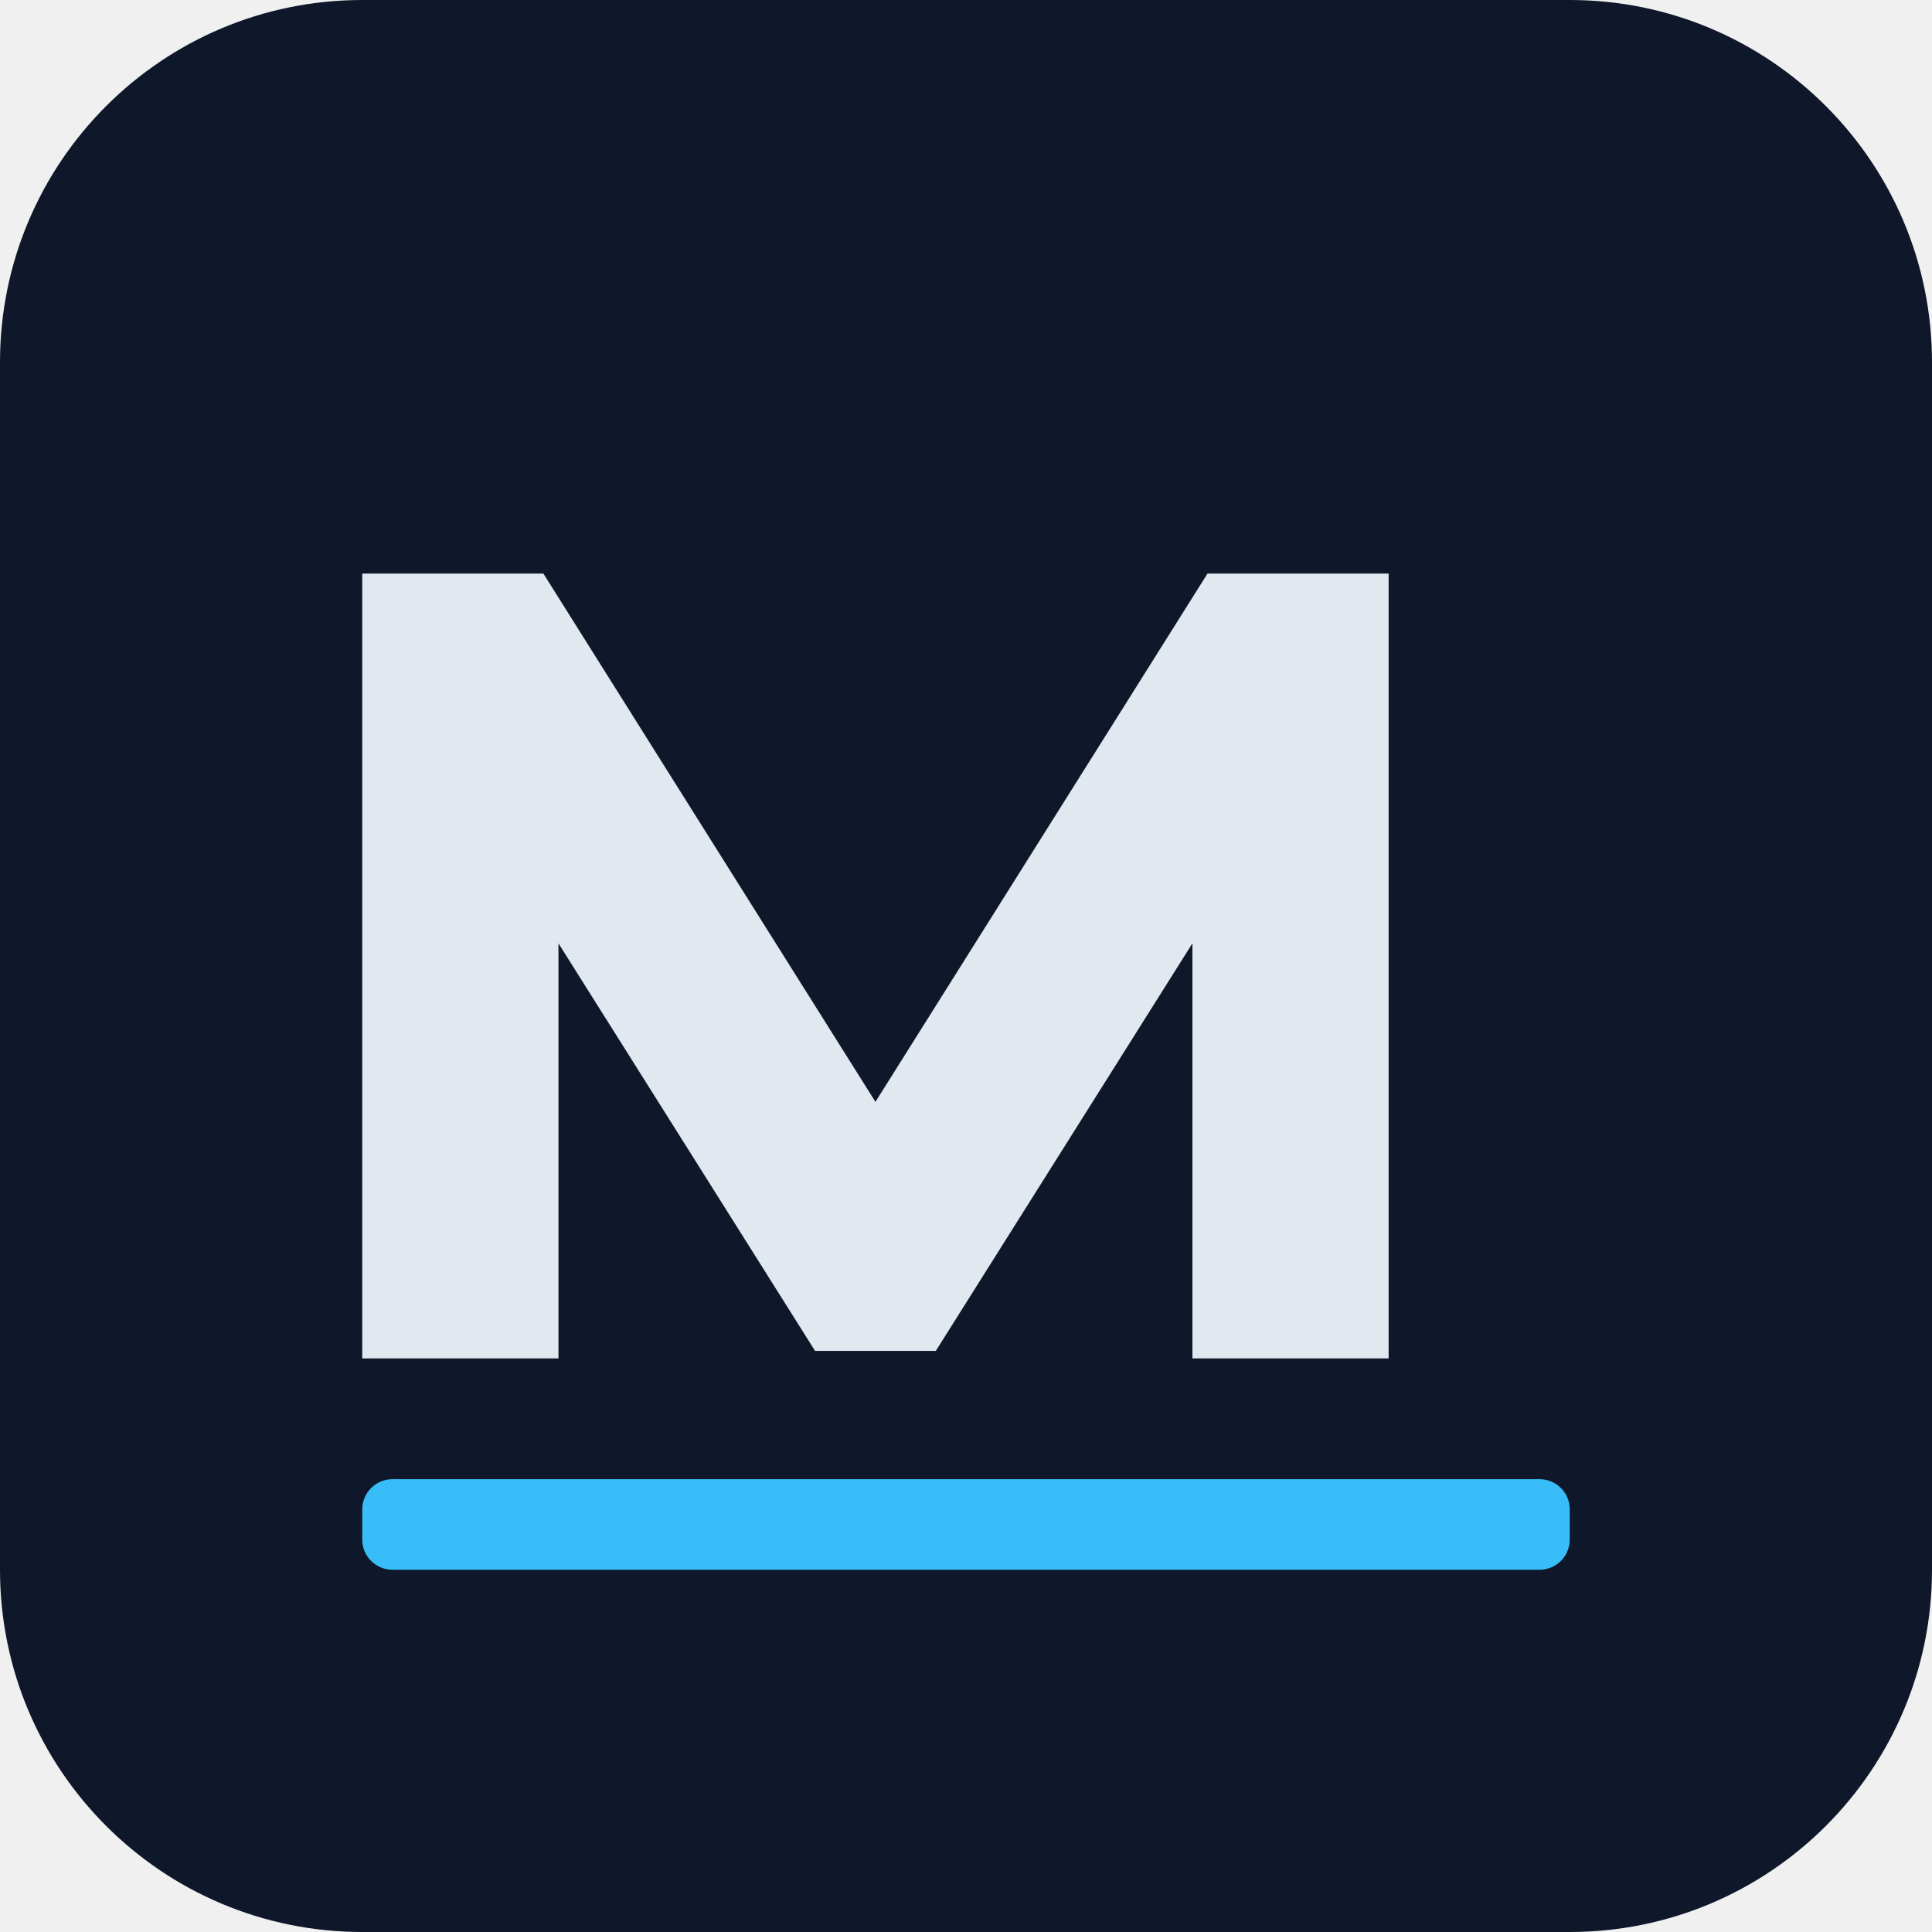
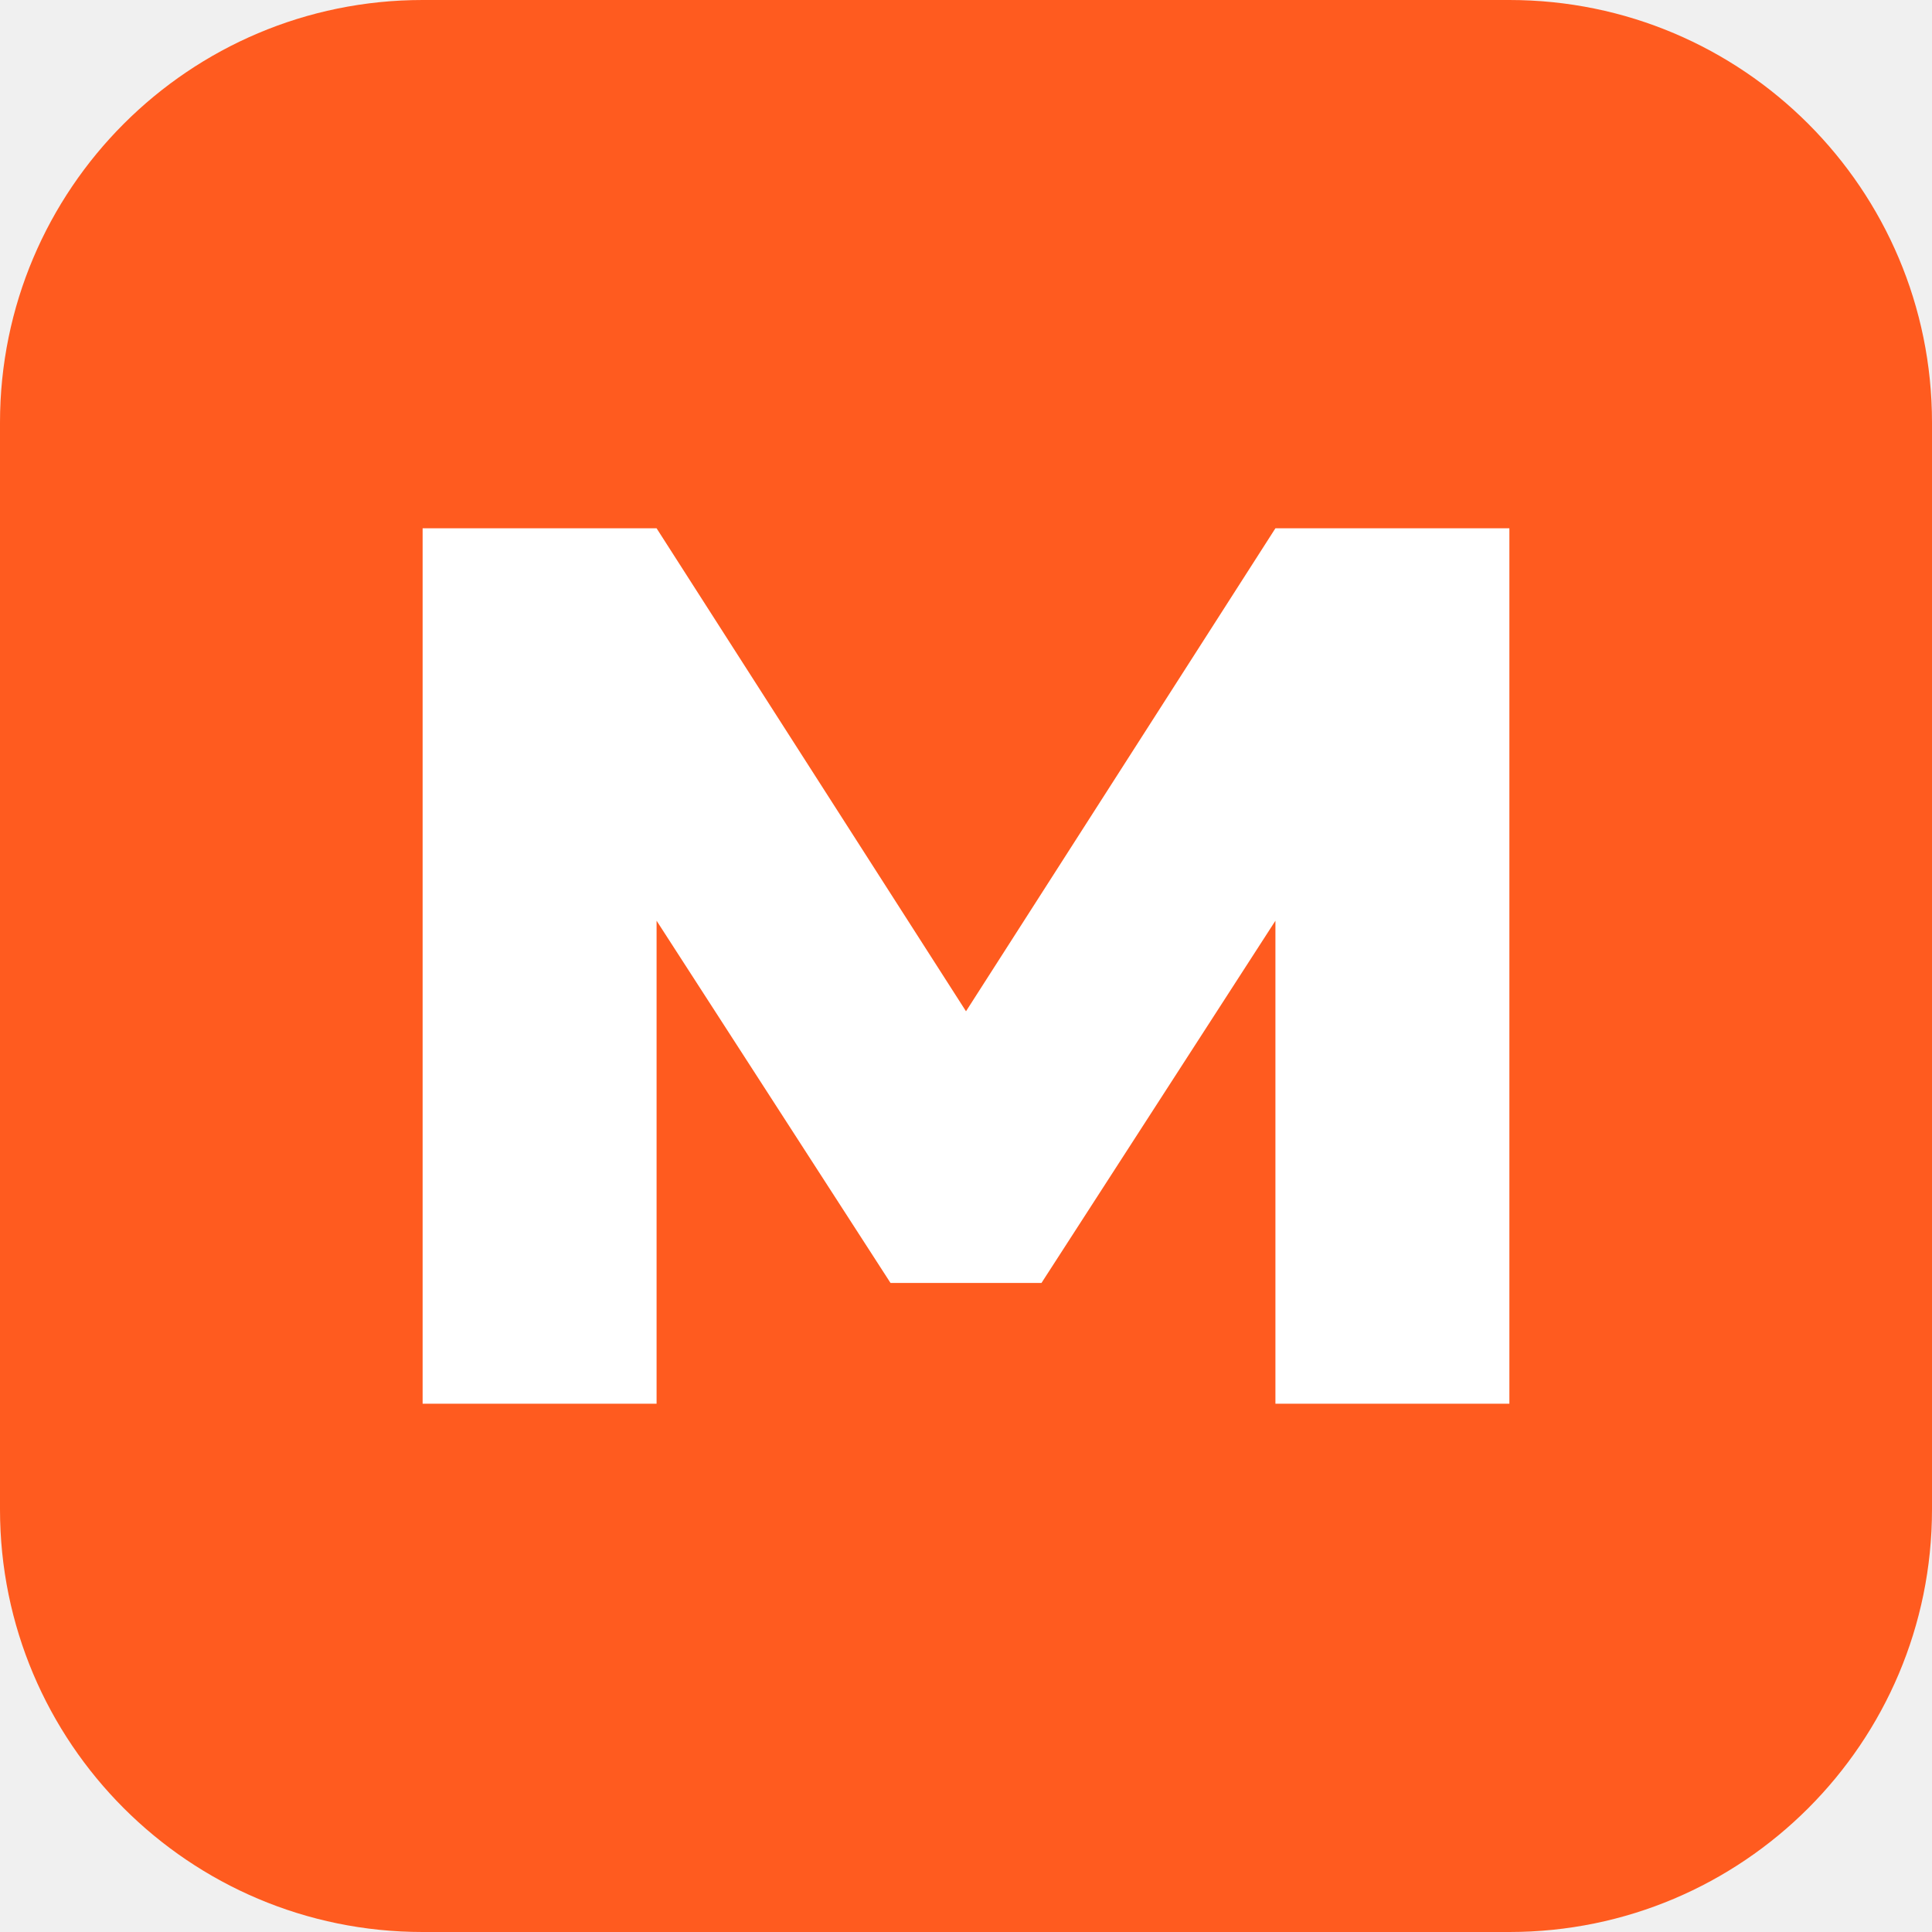
<svg xmlns="http://www.w3.org/2000/svg" viewBox="0 0 512 512" role="img" aria-label="MarginMap">
-   <rect width="512" height="512" rx="96" fill="#0f172a" />
-   <path d="M96 360V152h48l88 140 88-140h48v208h-52V250l-68 108h-32l-68-108v110H96z" fill="#e2e8f0" />
-   <rect x="96" y="392" width="320" height="24" rx="8" fill="#38bdf8" />
+   <rect width="512" height="512" rx="112" fill="#ff5b1f" />
+   <path d="M112 372V140h62l82 128 82-128h62v232h-62V244l-62 96h-40l-62-96v128z" fill="#ffffff" />
</svg>
